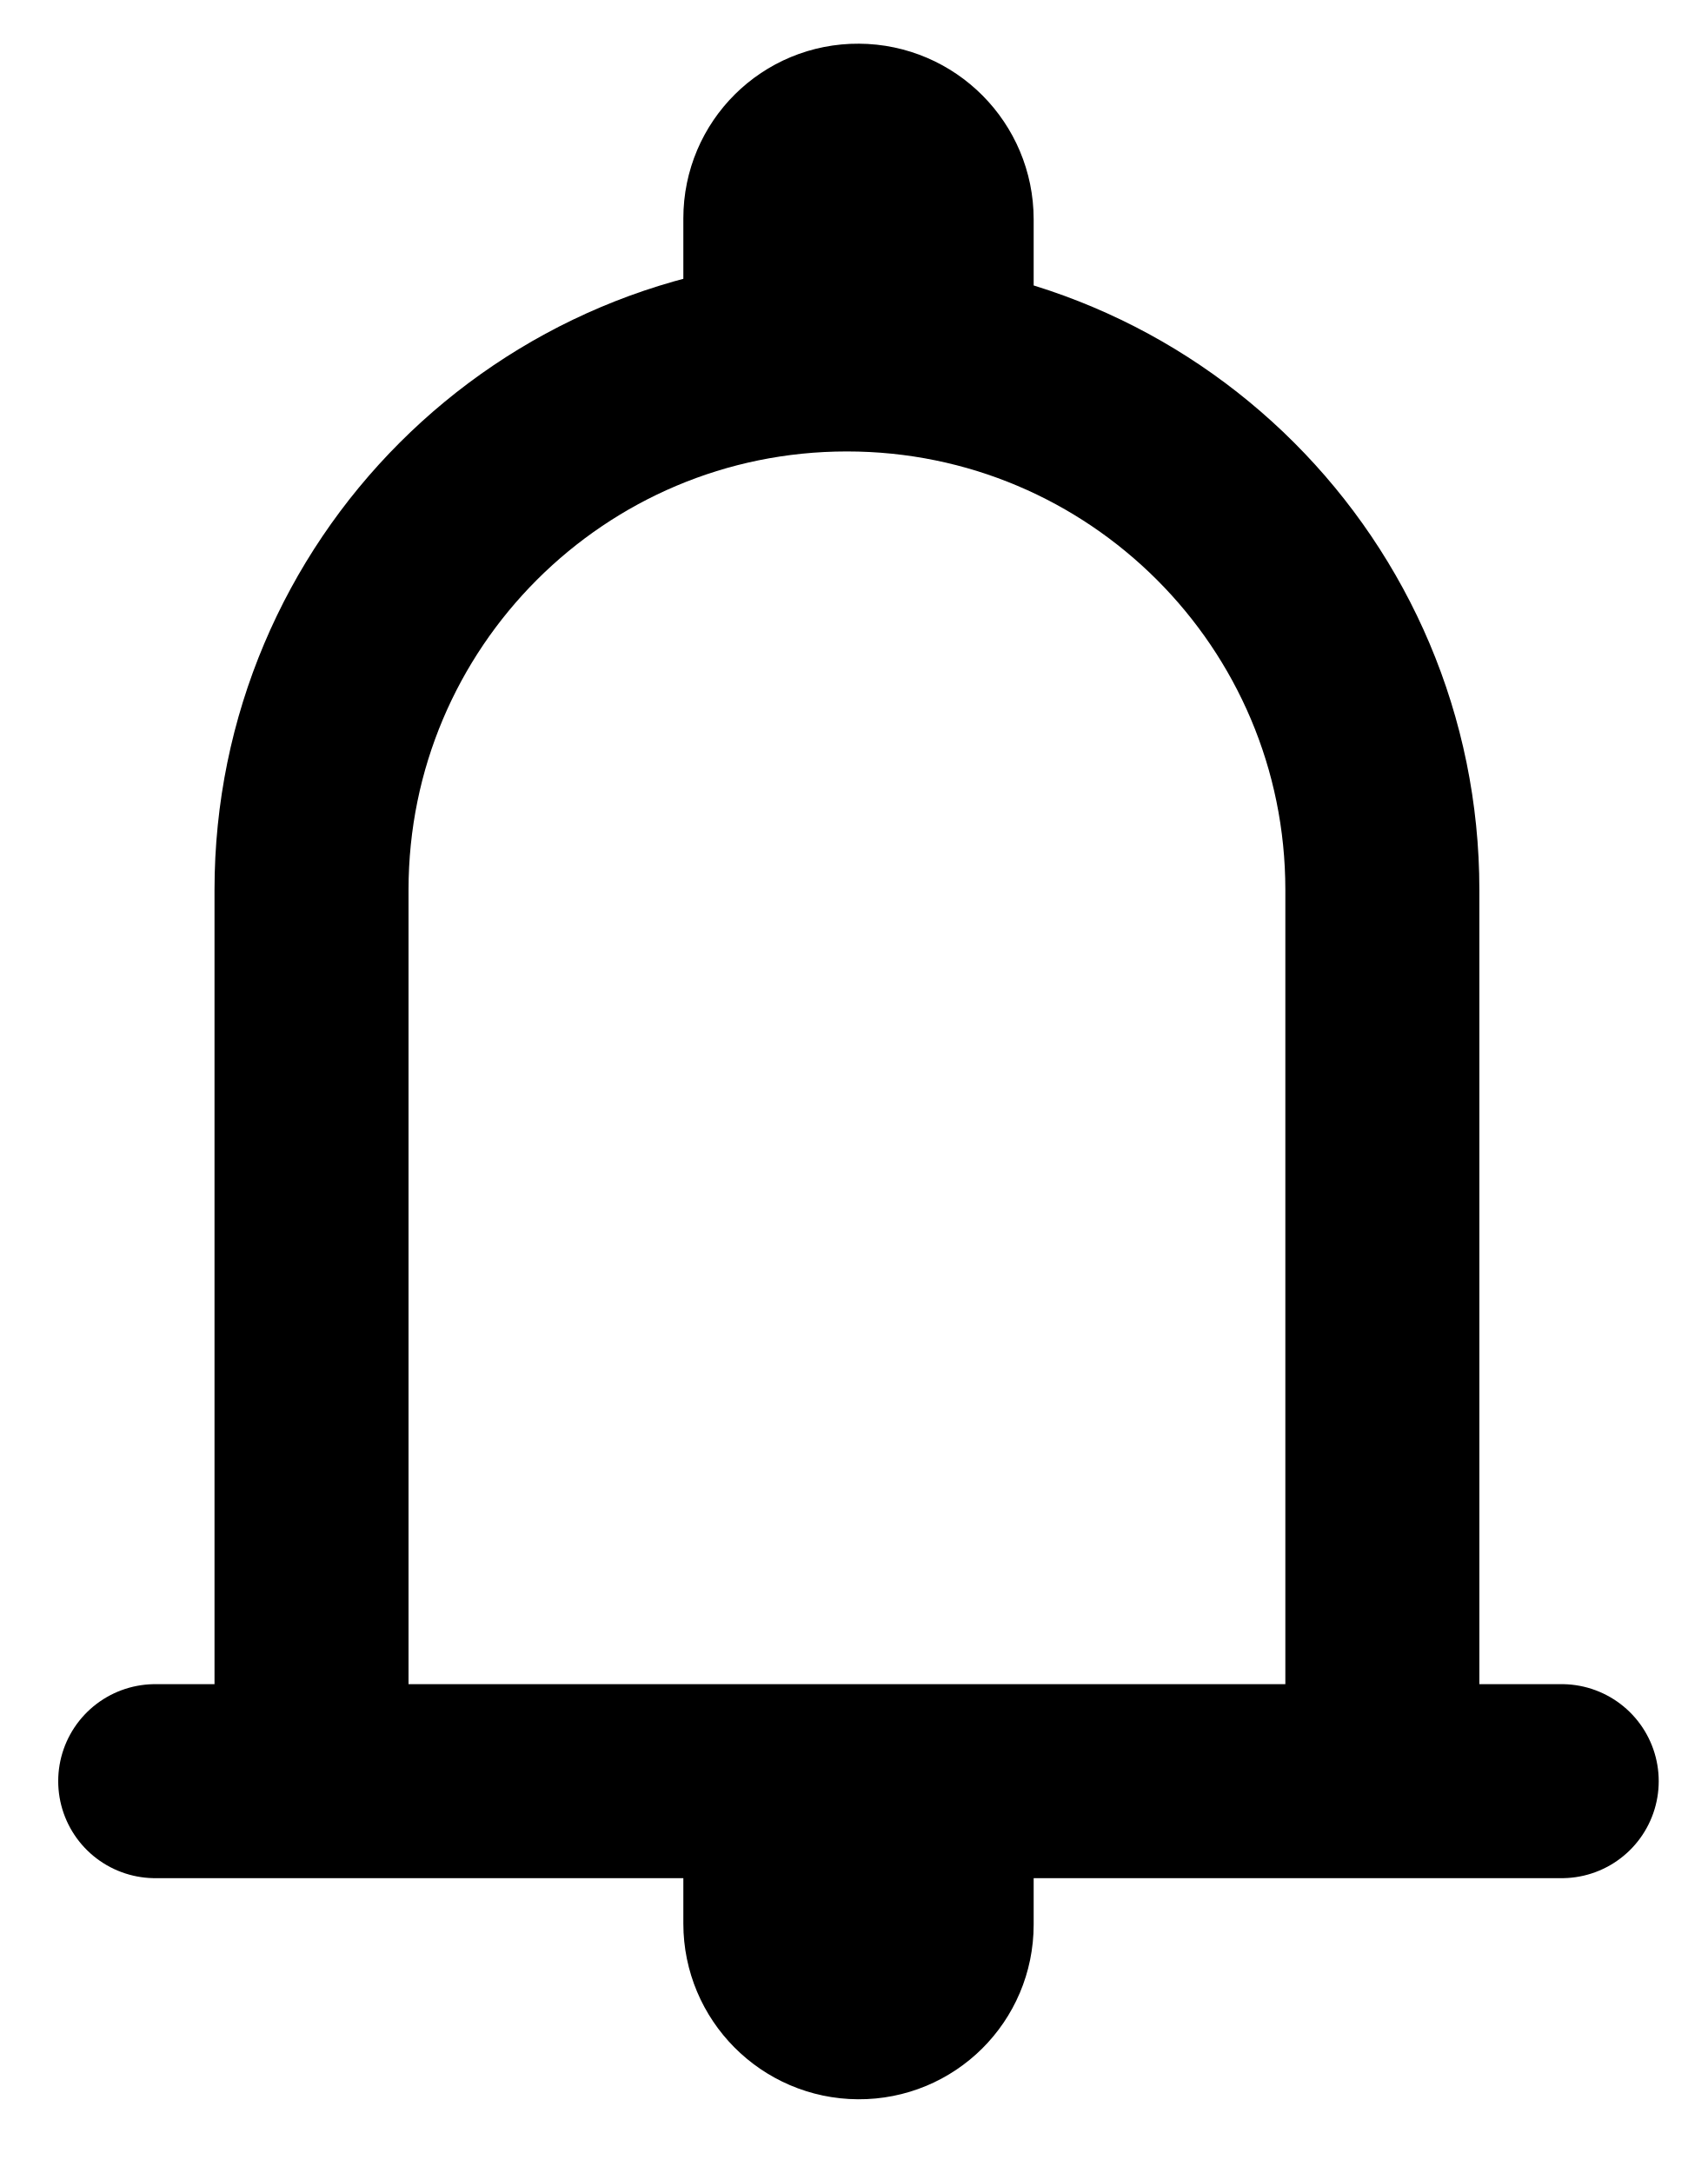
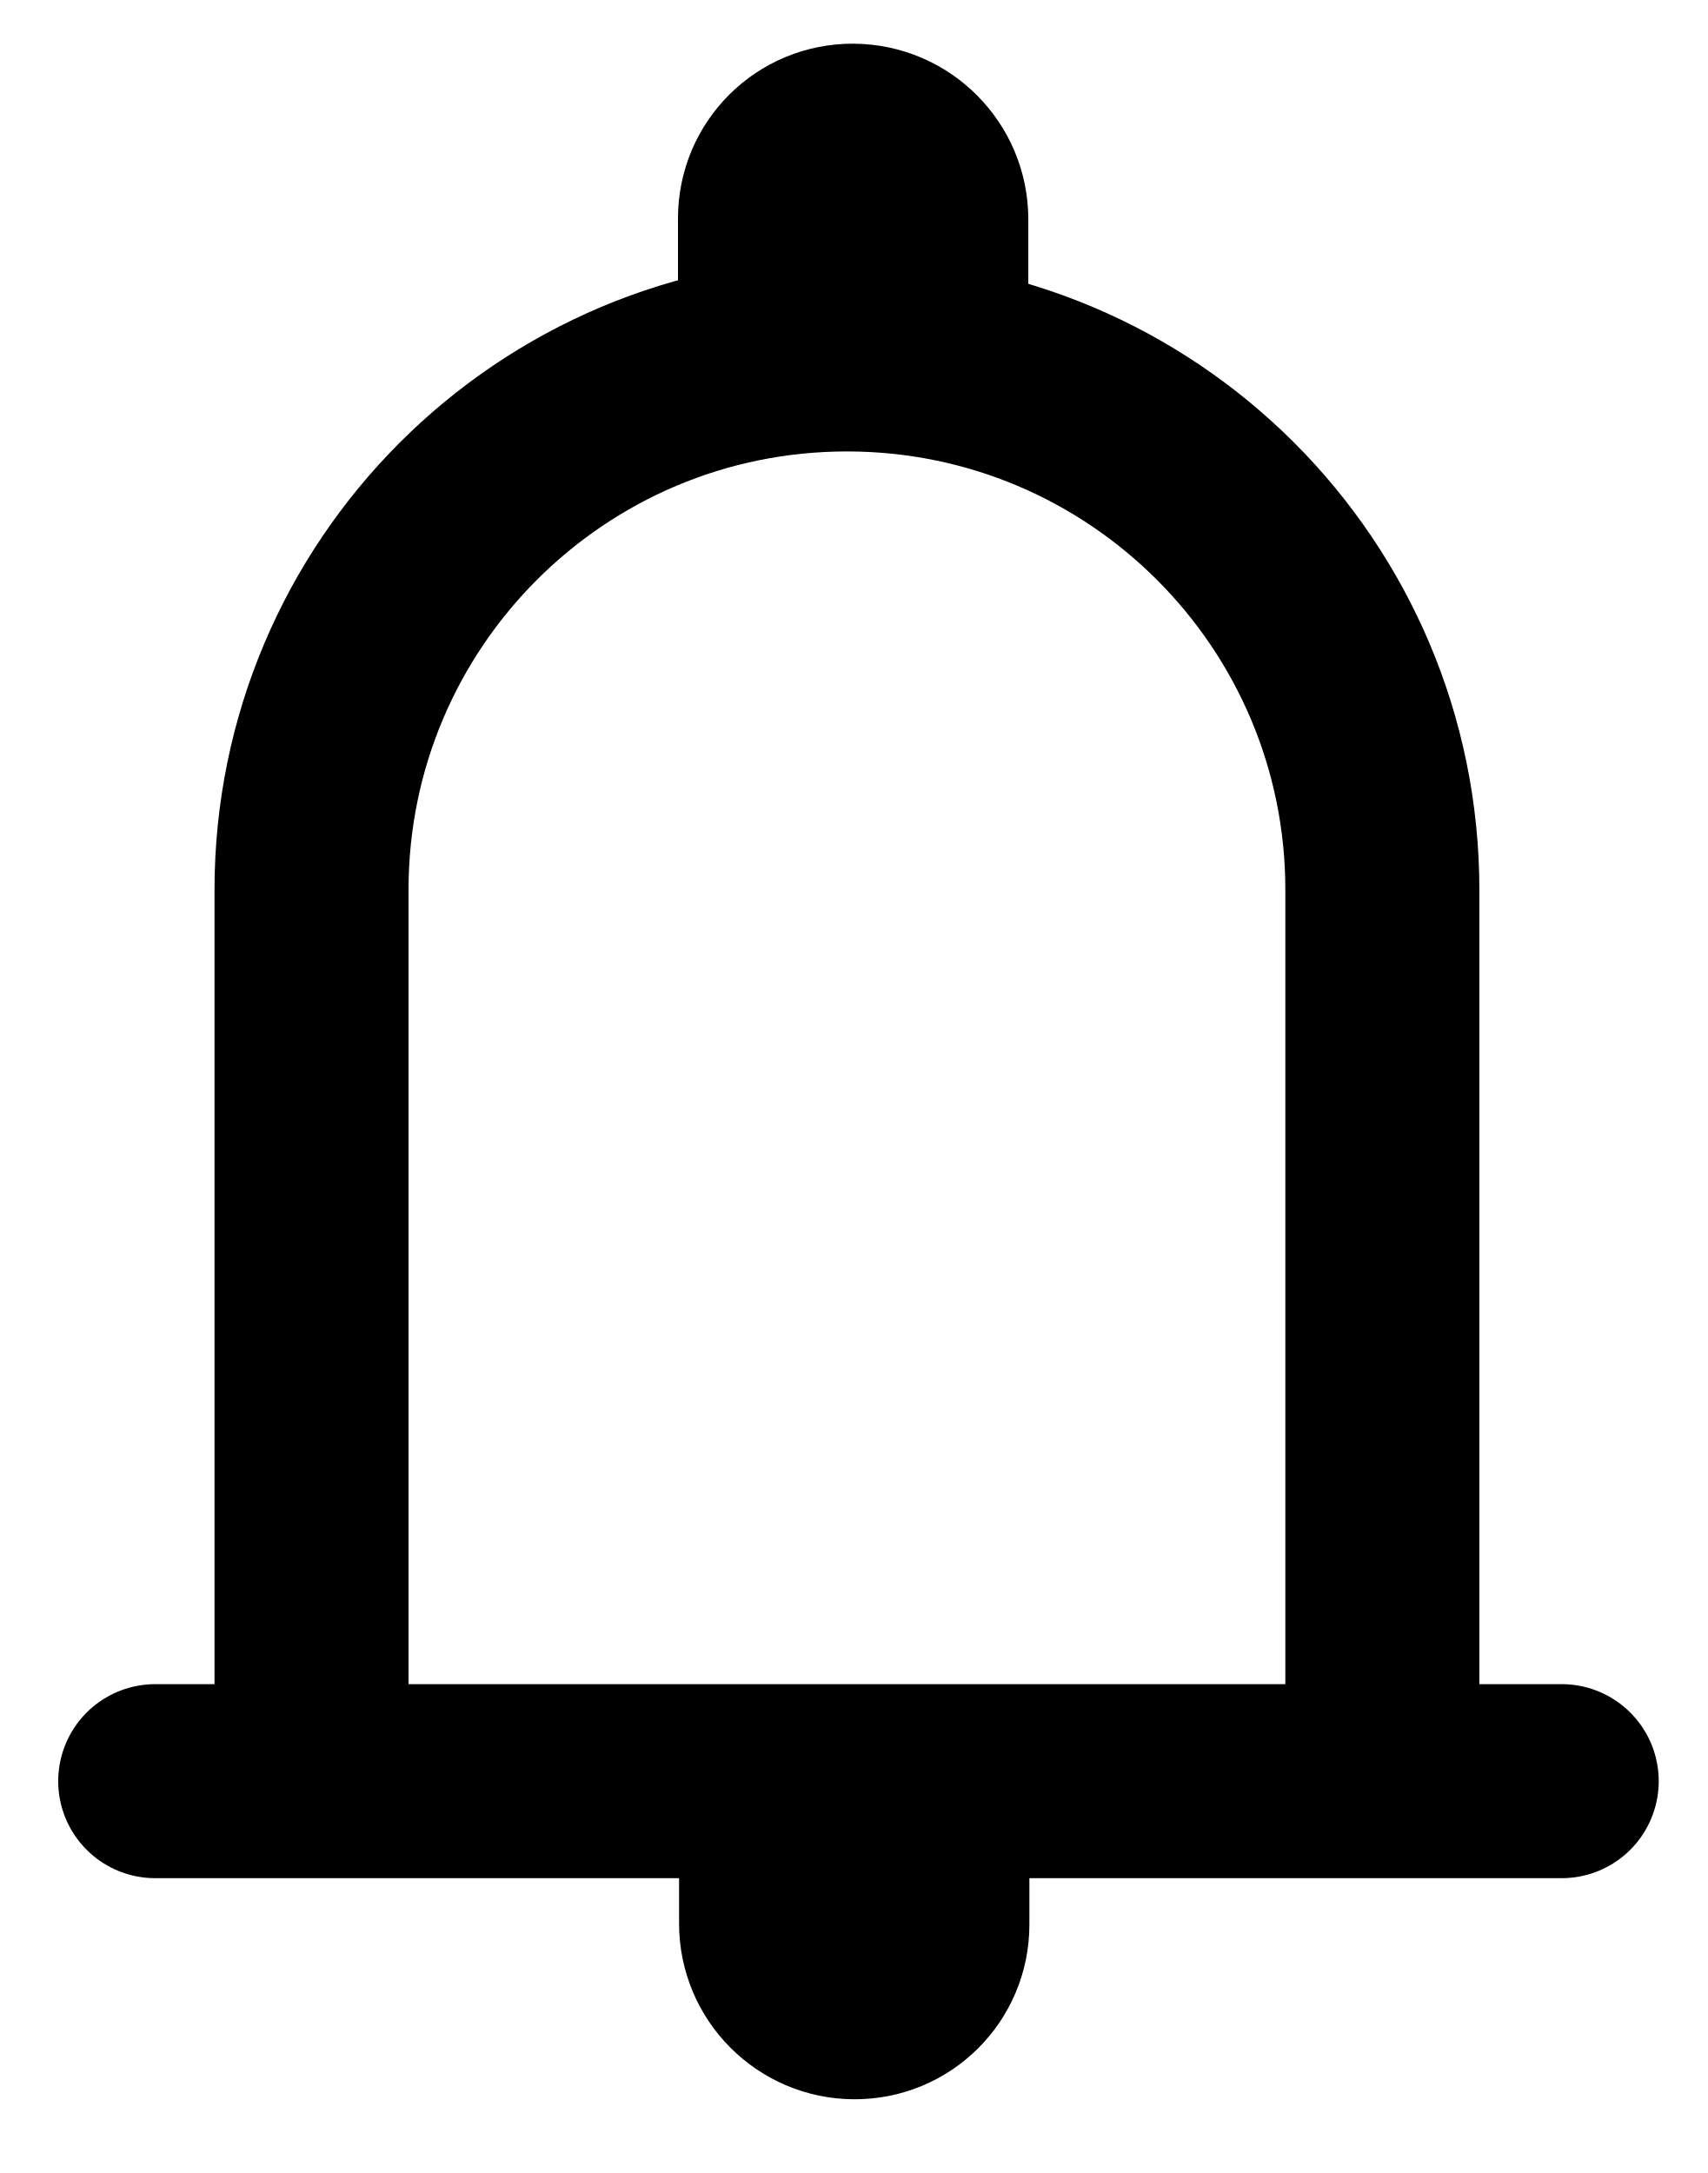
<svg xmlns="http://www.w3.org/2000/svg" width="22" height="28" viewBox="0 0 22 28" fill="none">
-   <path d="M2 22.951L20.123 22.951" stroke="black" stroke-width="2.5" stroke-linecap="round" />
-   <path d="M4.014 21.815V11.466C4.014 7.655 7.102 4.567 10.913 4.567C14.723 4.567 17.812 7.655 17.812 11.466V22.505" stroke="black" stroke-width="2.5" stroke-linecap="round" stroke-linejoin="round" />
-   <path d="M11.062 25.8C11.618 25.804 12.069 25.356 12.069 24.8L12.069 23.97L10.055 23.97L10.055 24.787C10.055 25.343 10.506 25.797 11.062 25.8Z" fill="black" stroke="black" stroke-width="2.5" />
-   <path d="M11.062 1.813C10.506 1.809 10.055 2.257 10.055 2.813L10.055 3.643L12.069 3.643L12.069 2.826C12.069 2.27 11.618 1.816 11.062 1.813Z" fill="black" stroke="black" stroke-width="2.5" />
+   <path d="M2 22.951L20.123 22.951" stroke="black" stroke-width="2.5" stroke-linecap="round" stroke-linejoin="round" />
+   <path d="M4.014 22.5V11.466C4.014 7.655 7.102 4.567 10.913 4.567C14.723 4.567 17.812 7.655 17.812 11.466V22.505" stroke="black" stroke-width="2.5" stroke-linecap="round" stroke-linejoin="round" />
+   <path d="M10 23L10 24.787C10 25.343 10.451 25.797 11.007 25.8C11.563 25.804 12.014 25.356 12.014 24.8L12.014 23" stroke="black" stroke-width="2.5" stroke-linecap="round" stroke-linejoin="round" />
+   <path d="M12 4.5L12 2.826C12 2.27 11.549 1.816 10.993 1.813C10.437 1.809 9.986 2.257 9.986 2.813L9.986 4.5" stroke="black" stroke-width="2.5" stroke-linecap="round" stroke-linejoin="round" />
</svg>
